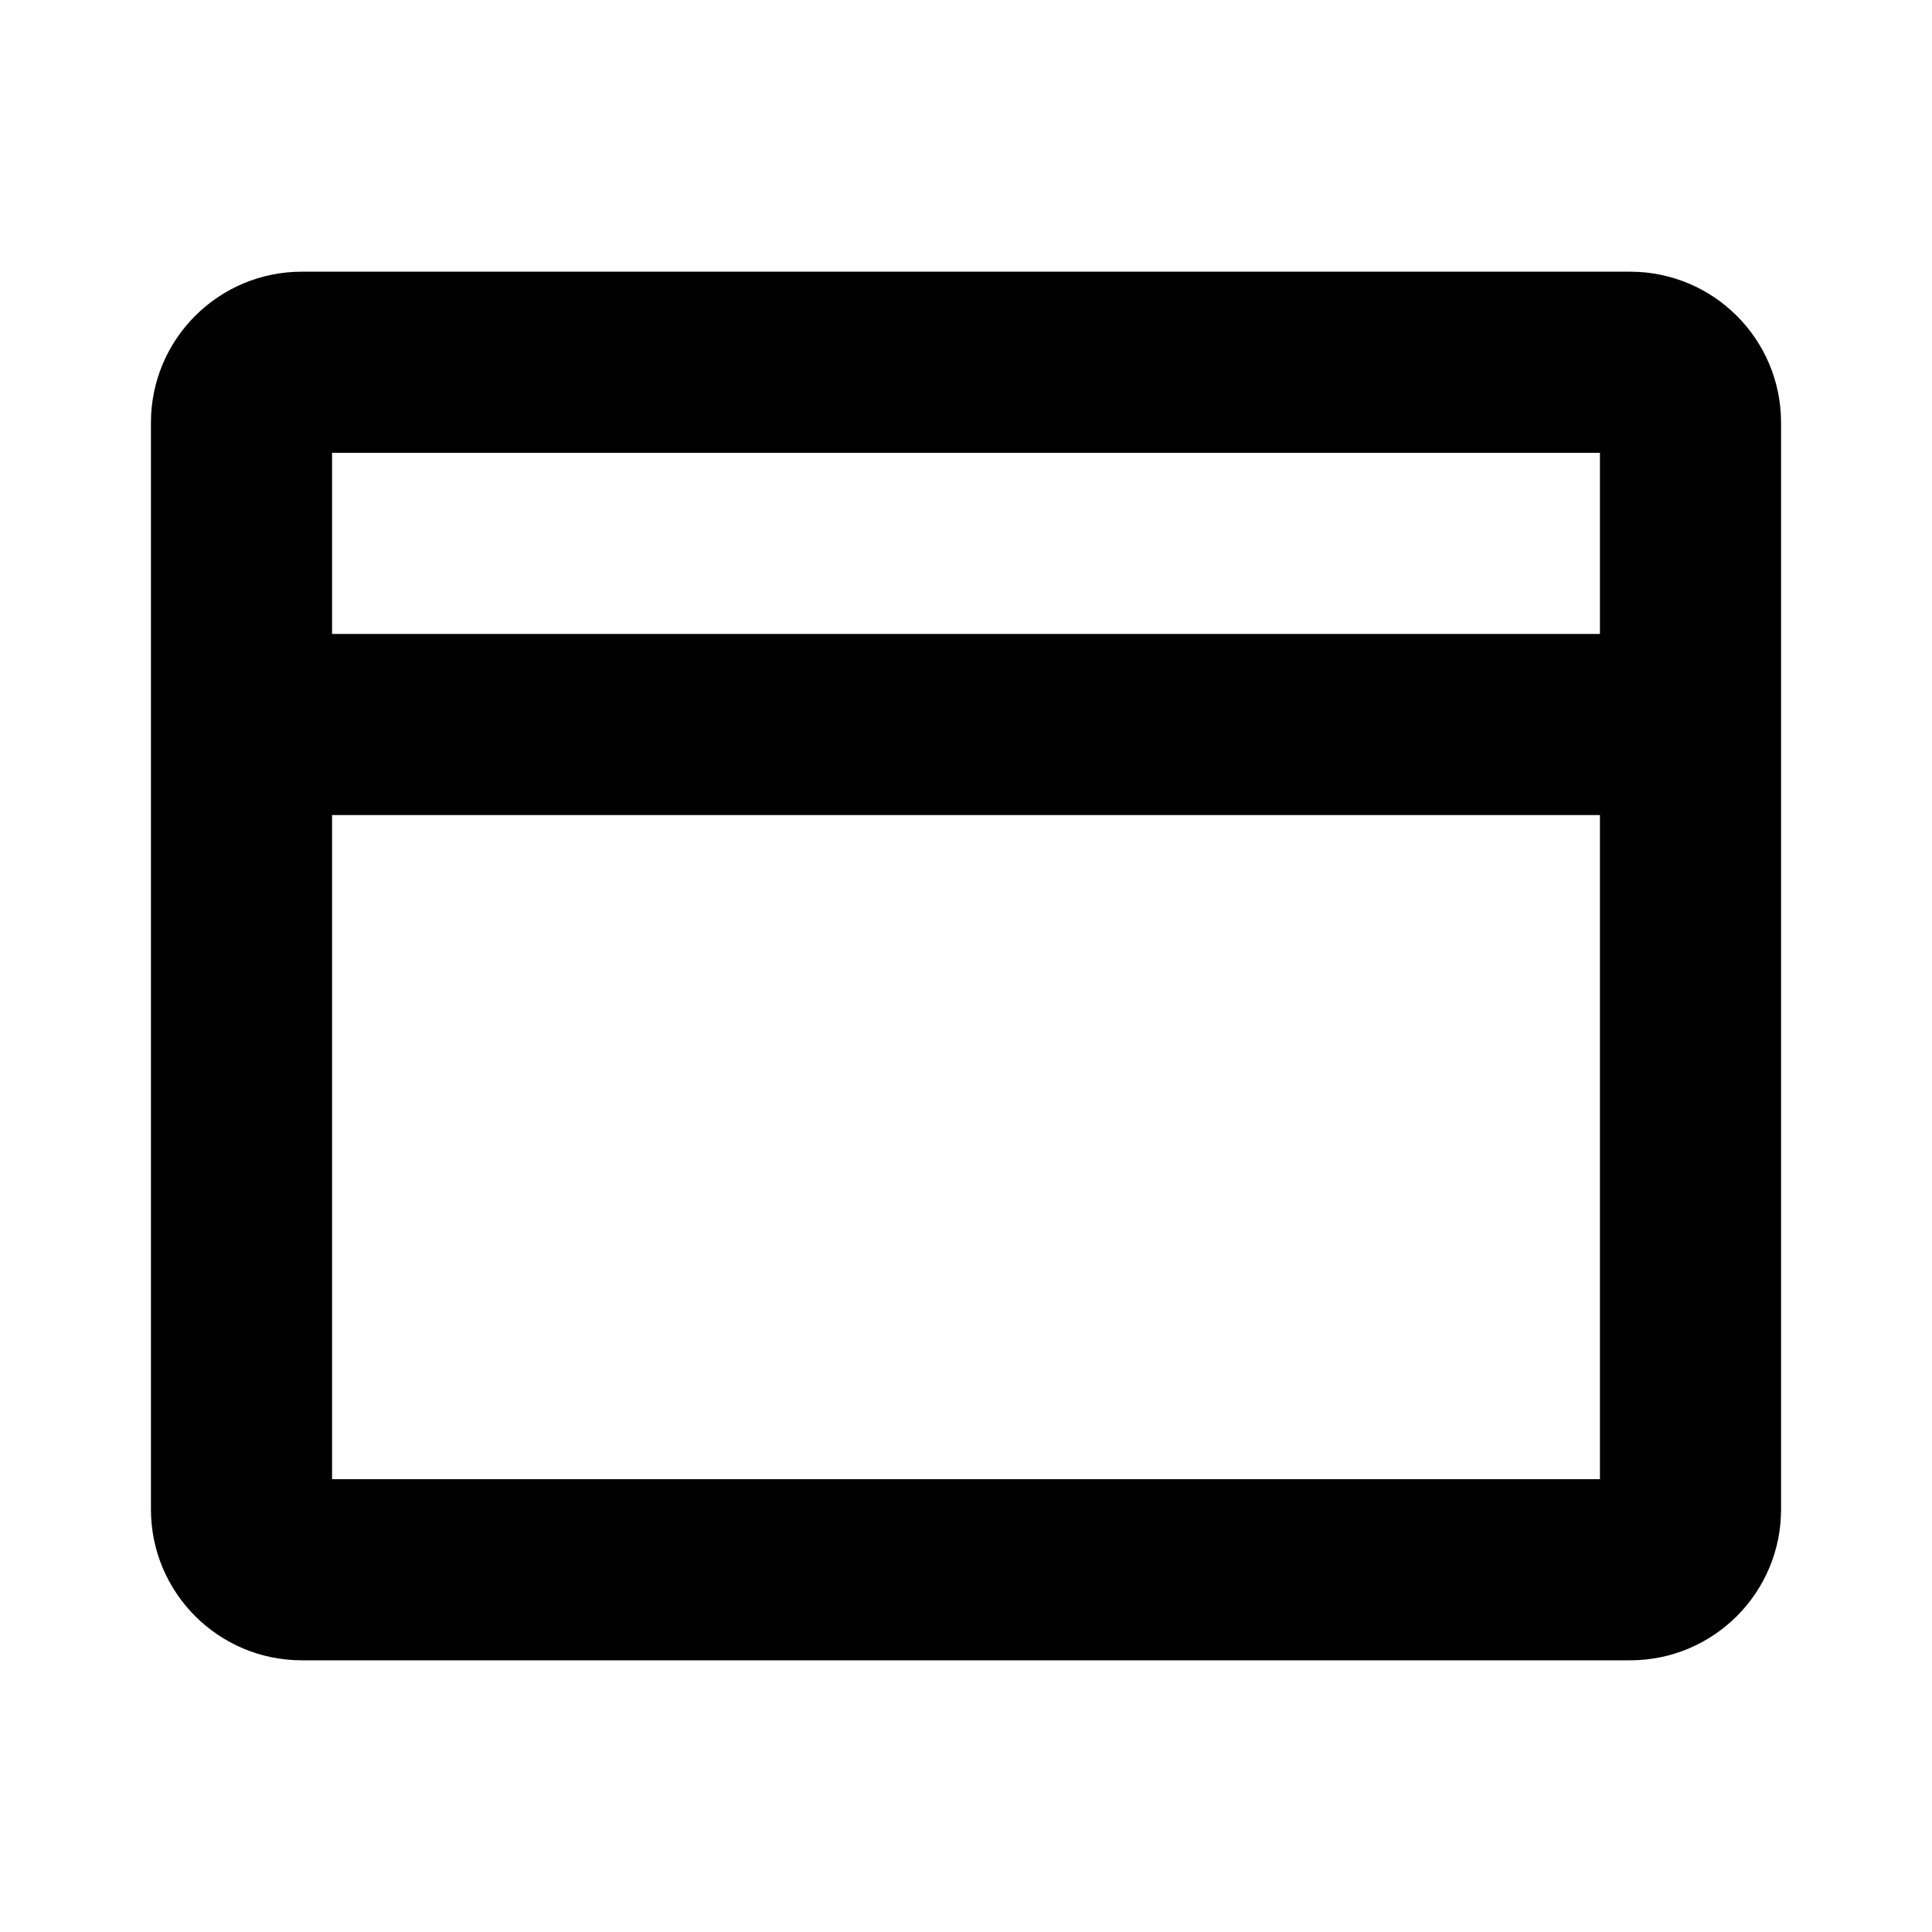
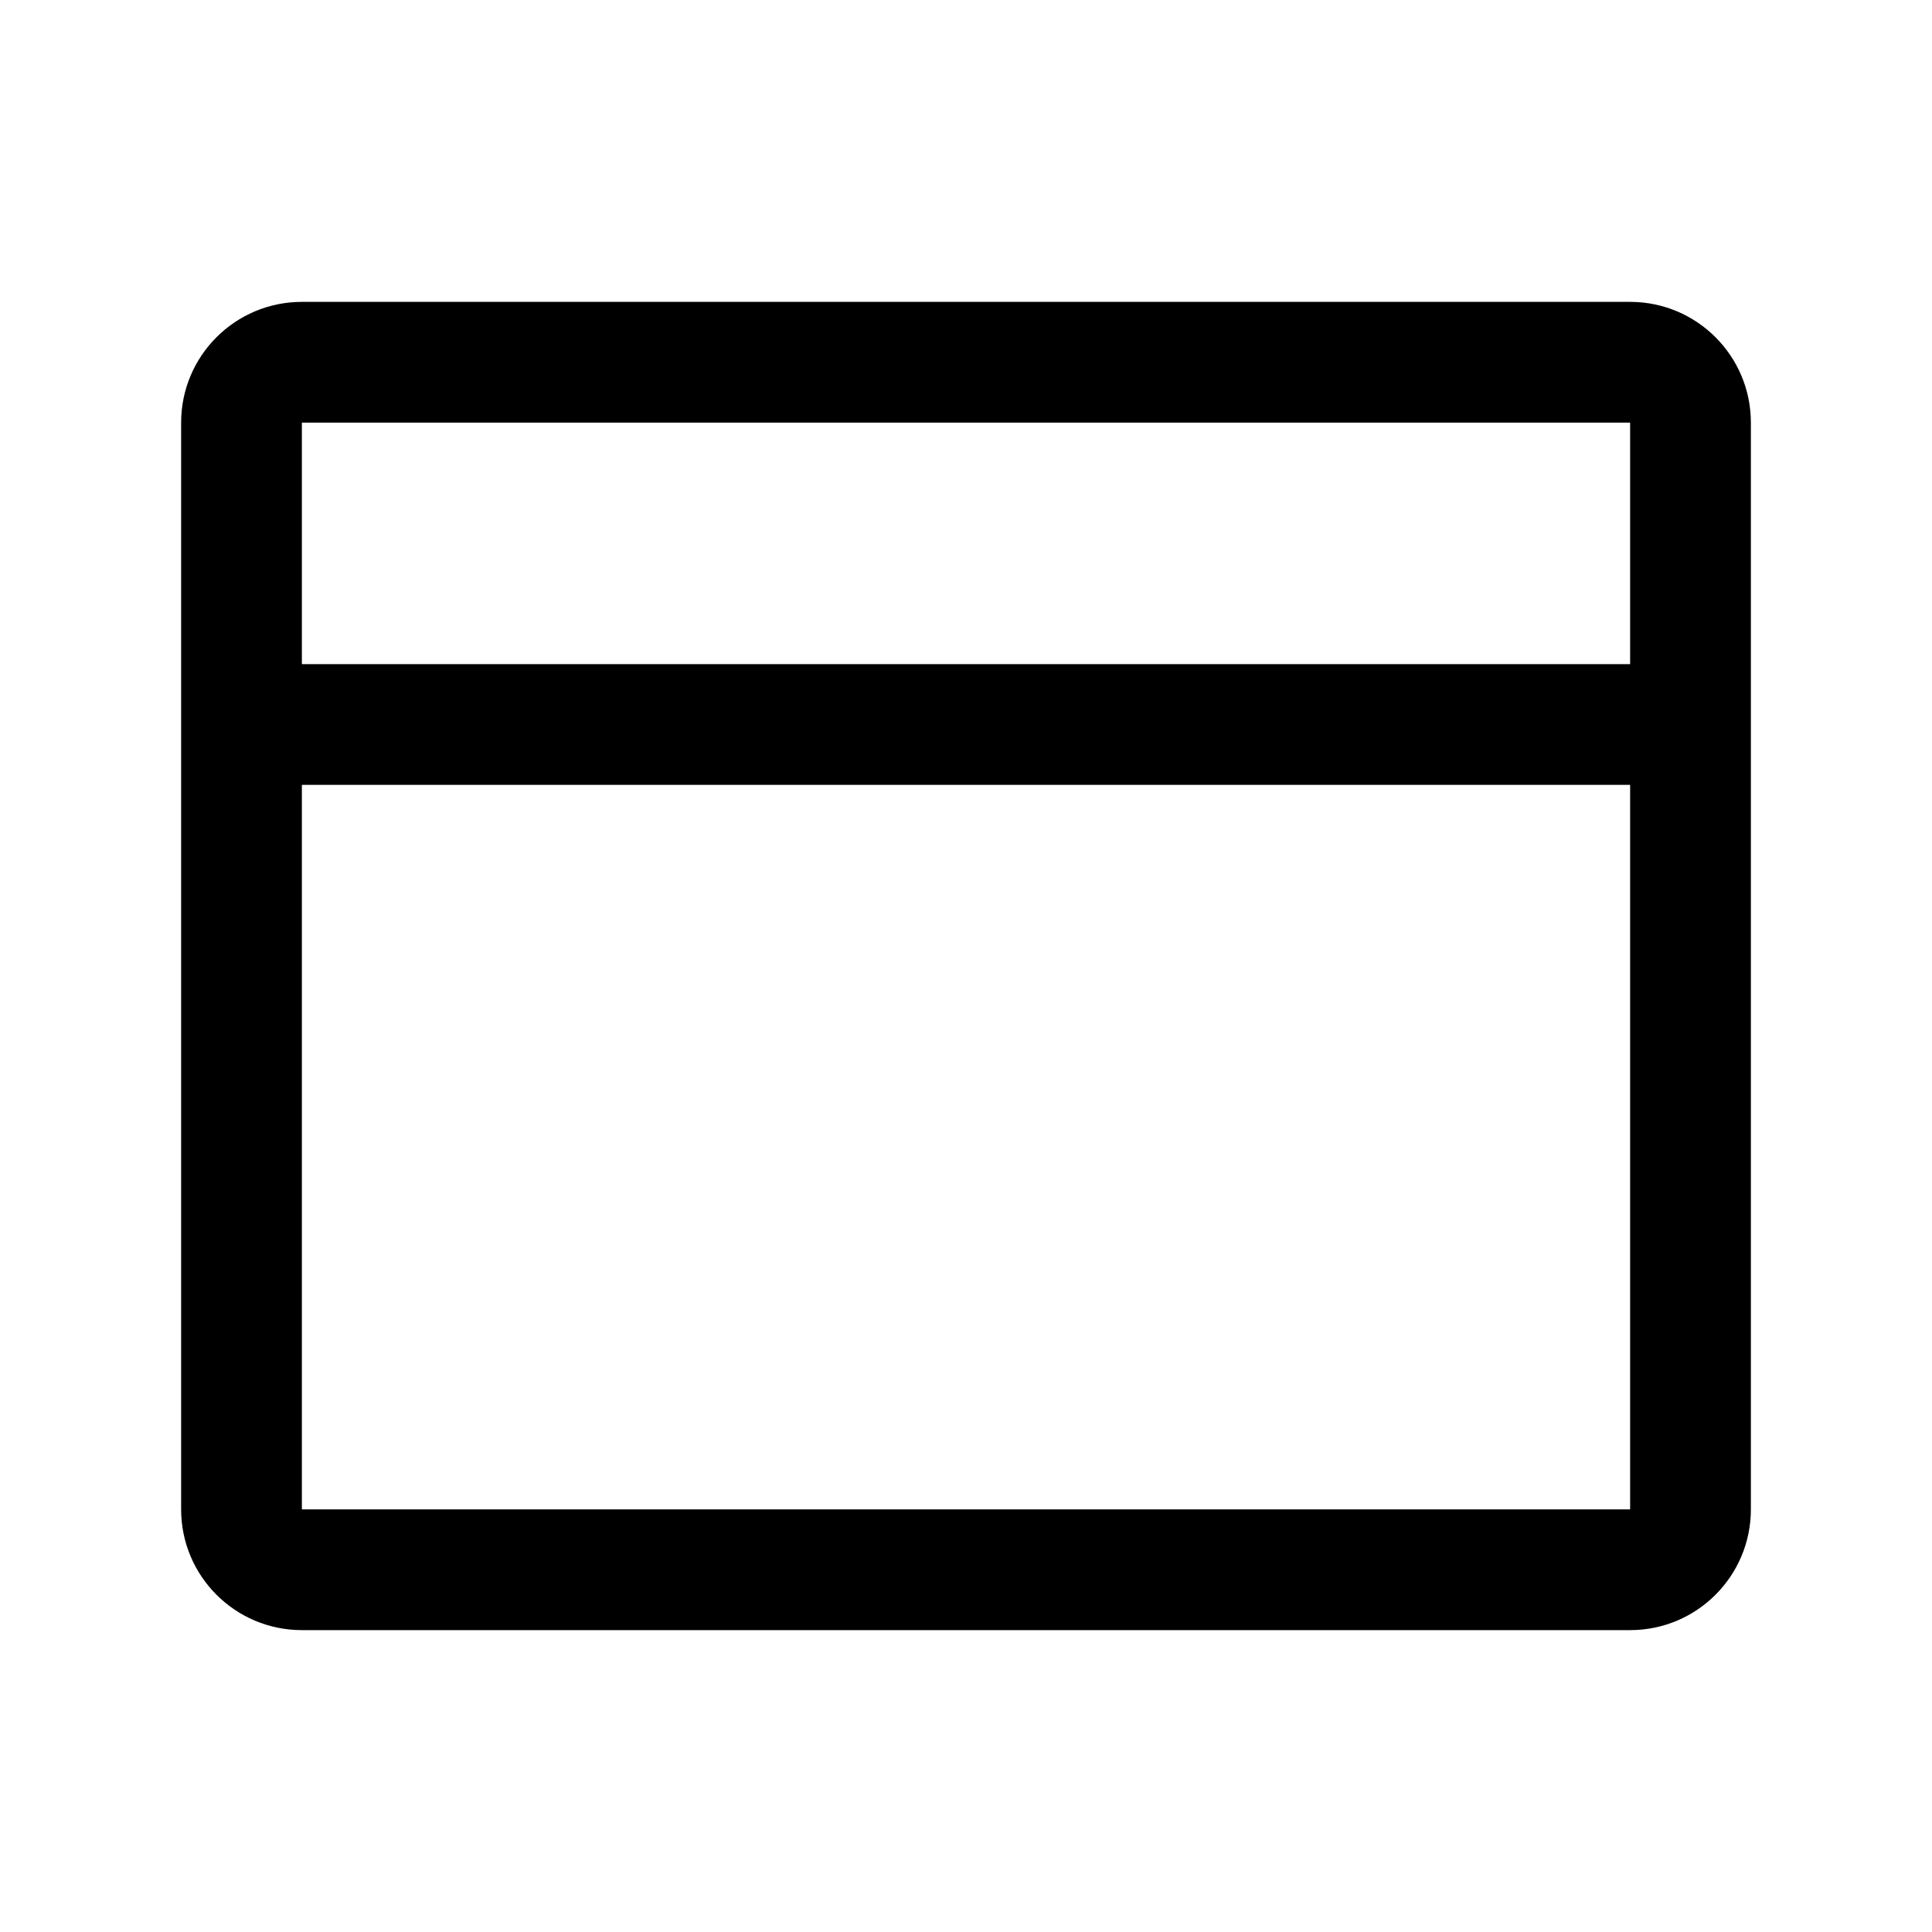
<svg xmlns="http://www.w3.org/2000/svg" width="16" height="16" viewBox="0 0 256 256">
-   <path fill="#000" d="M216 36H40a20 20 0 0 0-20 20v144a20 20 0 0 0 20 20h176a20 20 0 0 0 20-20V56a20 20 0 0 0-20-20m-4 24v24H44V60ZM44 196v-88h168v88Z" />
+   <path fill="#000" d="M216 40H40a16 16 0 0 0-16 16v144a16 16 0 0 0 16 16h176a16 16 0 0 0 16-16V56a16 16 0 0 0-16-16m0 16v32H40V56Zm0 144H40v-96h176z" />
</svg>
